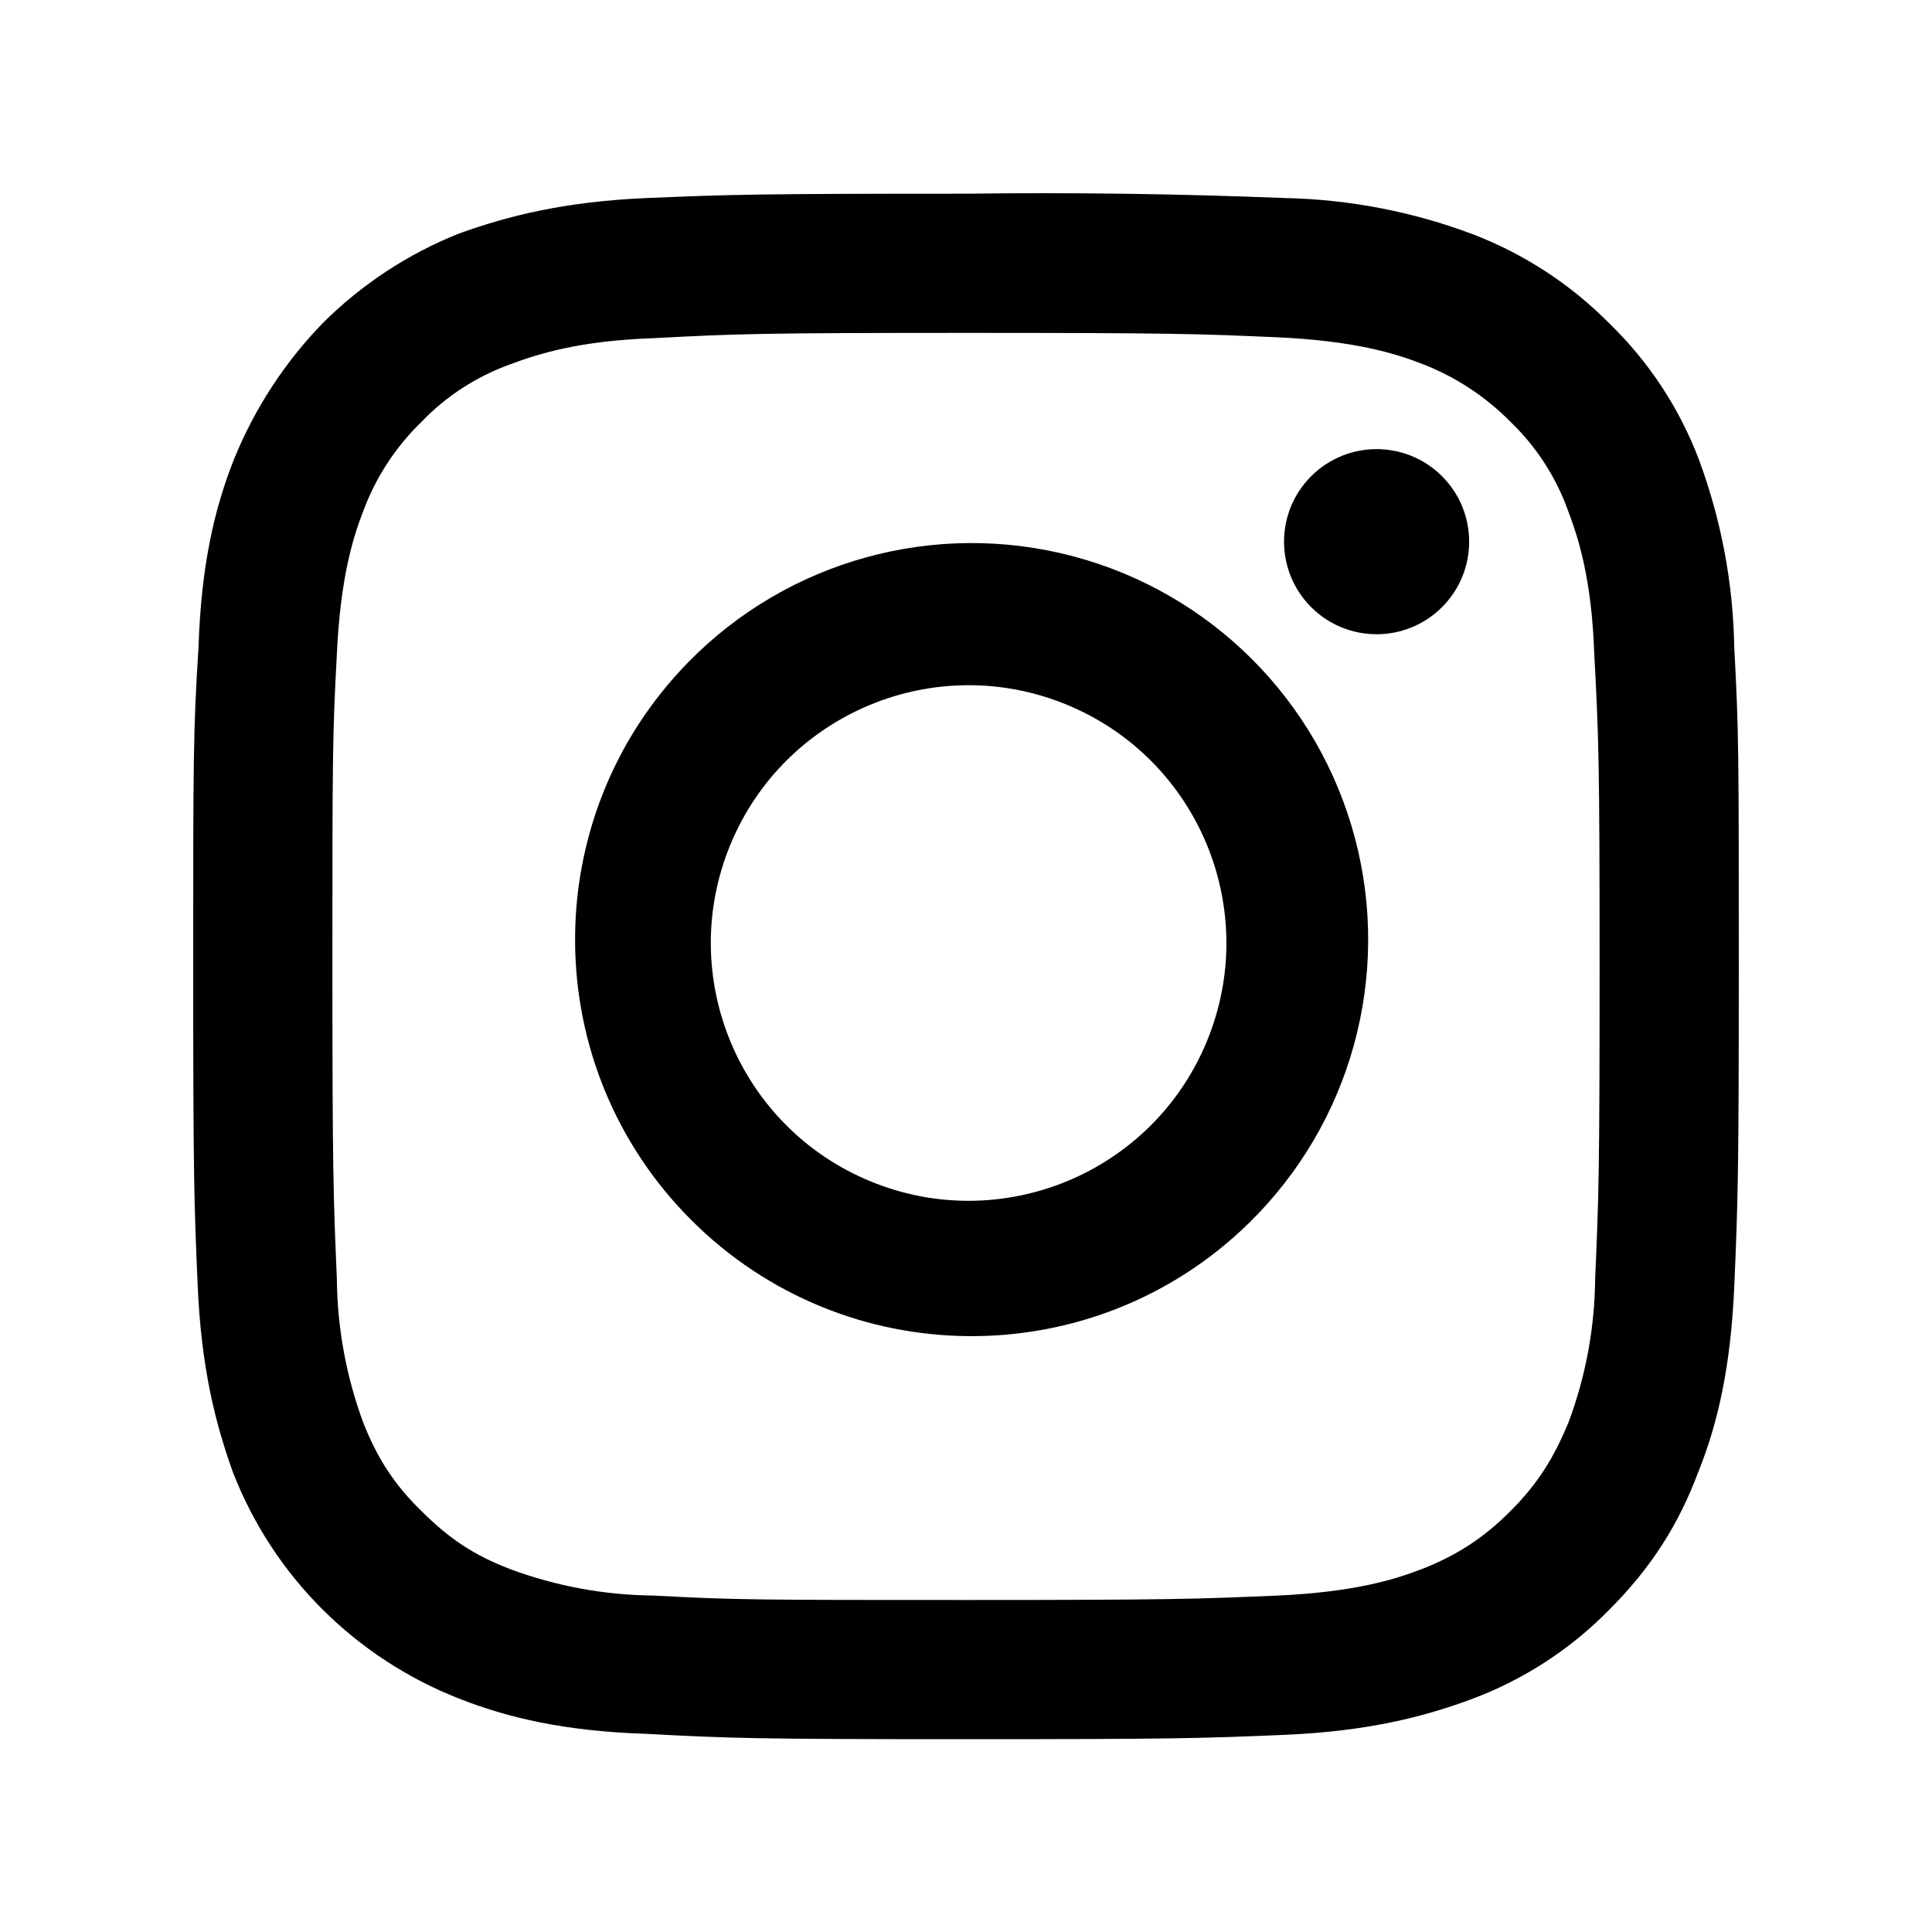
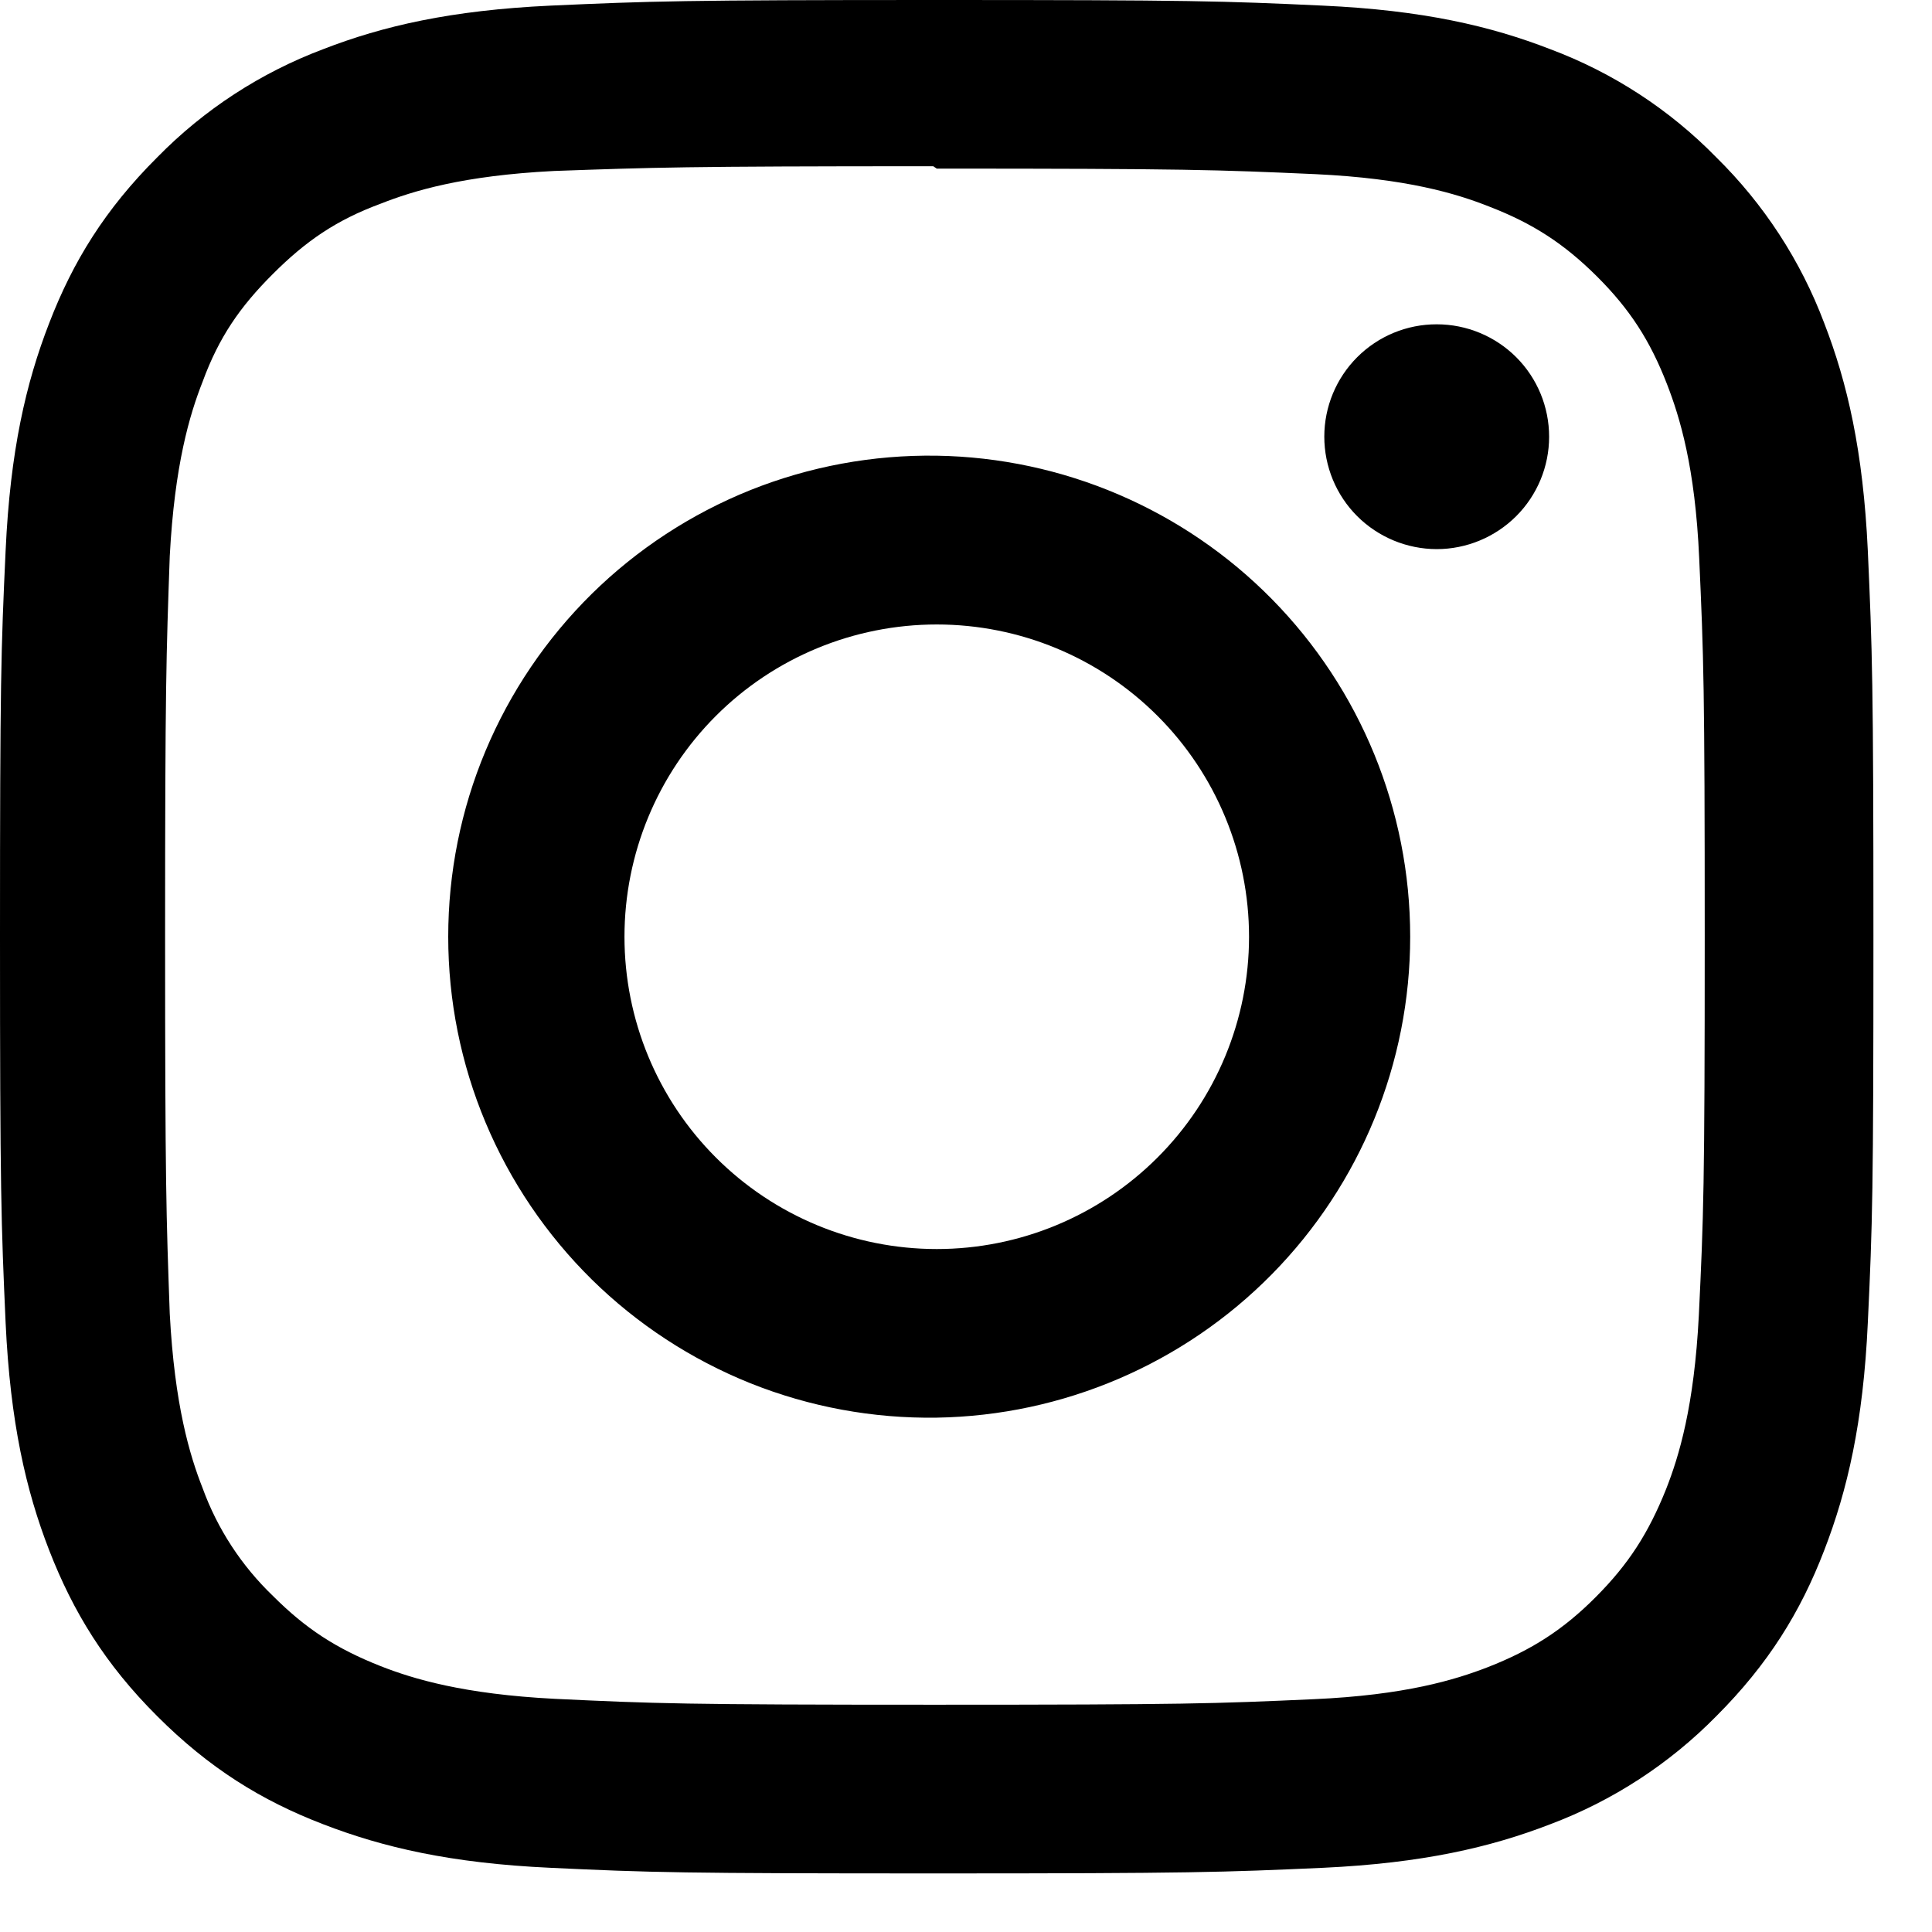
- <svg class="icon icon-instagram" viewBox="0 0 20 20">
-   <path fill="currentColor" fill-rule="evenodd" d="M13.23 3.492c-.84-.037-1.096-.046-3.23-.046-2.144 0-2.39.01-3.238.055-.776.027-1.195.164-1.487.273a2.4 2.4 0 0 0-.912.593 2.5 2.5 0 0 0-.602.922c-.11.282-.238.702-.274 1.486-.046.84-.046 1.095-.046 3.23s.01 2.39.046 3.229c.004.51.097 1.016.274 1.495.145.365.319.639.602.913.282.282.538.456.92.602.474.176.974.268 1.479.273.848.046 1.103.046 3.238.046s2.39-.01 3.23-.046c.784-.036 1.203-.164 1.486-.273.374-.146.648-.329.921-.602.283-.283.447-.548.602-.922.177-.476.27-.979.274-1.486.037-.84.046-1.095.046-3.23s-.01-2.39-.055-3.229c-.027-.784-.164-1.204-.274-1.495a2.4 2.4 0 0 0-.593-.913 2.6 2.6 0 0 0-.92-.602c-.284-.11-.703-.237-1.488-.273ZM6.697 2.05c.857-.036 1.131-.045 3.302-.045a63 63 0 0 1 3.302.045c.664.014 1.321.14 1.943.374a4 4 0 0 1 1.414.922c.41.397.728.88.93 1.414.23.622.354 1.279.365 1.942C18 7.56 18 7.824 18 10.005c0 2.17-.01 2.444-.046 3.292-.036.858-.173 1.442-.374 1.943-.2.53-.474.976-.92 1.423a3.9 3.9 0 0 1-1.415.922c-.51.191-1.095.337-1.943.374-.857.036-1.122.045-3.302.045-2.171 0-2.445-.009-3.302-.055-.849-.027-1.432-.164-1.943-.364a4.15 4.15 0 0 1-1.414-.922 4.1 4.1 0 0 1-.93-1.423c-.183-.51-.329-1.085-.365-1.943C2.009 12.45 2 12.167 2 10.004c0-2.161 0-2.435.055-3.302.027-.848.164-1.432.365-1.942a4.4 4.4 0 0 1 .92-1.414 4.2 4.2 0 0 1 1.415-.93c.51-.183 1.094-.33 1.943-.366Zm.427 4.806a4.105 4.105 0 1 1 5.805 5.805 4.105 4.105 0 0 1-5.805-5.805m1.882 5.371a2.668 2.668 0 1 0 2.042-4.93 2.668 2.668 0 0 0-2.042 4.93m5.922-5.942a.958.958 0 1 1-1.355-1.355.958.958 0 0 1 1.355 1.355" clip-rule="evenodd" />
+ <svg xmlns="http://www.w3.org/2000/svg" class="icon icon-instagram" width="22" height="22" viewBox="0 0 22 22" fill="none">
+   <path d="M10.667 0C7.769 0 7.407 0.013 6.269 0.064C5.133 0.117 4.36 0.296 3.68 0.56C2.968 0.828 2.323 1.248 1.791 1.791C1.197 2.383 0.831 2.977 0.56 3.68C0.296 4.36 0.116 5.133 0.064 6.269C0.011 7.407 0 7.769 0 10.667C0 13.564 0.013 13.927 0.064 15.064C0.117 16.199 0.296 16.973 0.56 17.653C0.832 18.353 1.197 18.951 1.791 19.543C2.383 20.135 2.977 20.503 3.68 20.773C4.36 21.036 5.133 21.217 6.269 21.269C7.407 21.323 7.769 21.333 10.667 21.333C13.564 21.333 13.927 21.32 15.064 21.269C16.199 21.216 16.973 21.036 17.653 20.773C18.365 20.505 19.01 20.085 19.543 19.543C20.135 18.951 20.503 18.356 20.773 17.653C21.036 16.973 21.217 16.2 21.269 15.064C21.323 13.927 21.333 13.564 21.333 10.667C21.333 7.769 21.32 7.407 21.269 6.269C21.216 5.135 21.036 4.359 20.773 3.68C20.505 2.968 20.085 2.324 19.543 1.791C19.011 1.247 18.366 0.827 17.653 0.56C16.973 0.296 16.2 0.116 15.064 0.064C13.927 0.011 13.564 0 10.667 0ZM10.667 1.92C13.513 1.92 13.853 1.933 14.977 1.983C16.017 2.032 16.583 2.204 16.957 2.352C17.457 2.545 17.811 2.776 18.185 3.148C18.559 3.521 18.789 3.876 18.983 4.376C19.128 4.751 19.303 5.316 19.349 6.356C19.4 7.481 19.412 7.819 19.412 10.667C19.412 13.515 19.399 13.853 19.345 14.977C19.292 16.017 19.119 16.583 18.972 16.957C18.772 17.457 18.545 17.811 18.172 18.185C17.8 18.559 17.44 18.789 16.945 18.983C16.572 19.128 15.999 19.303 14.959 19.349C13.827 19.4 13.493 19.412 10.64 19.412C7.787 19.412 7.453 19.399 6.32 19.345C5.28 19.292 4.707 19.119 4.333 18.972C3.827 18.772 3.48 18.545 3.107 18.172C2.75 17.829 2.476 17.41 2.307 16.945C2.16 16.572 1.988 15.999 1.933 14.959C1.893 13.839 1.88 13.493 1.88 10.653C1.88 7.813 1.893 7.467 1.933 6.333C1.988 5.293 2.16 4.72 2.307 4.347C2.493 3.84 2.733 3.493 3.107 3.12C3.48 2.747 3.827 2.507 4.333 2.32C4.707 2.173 5.267 2 6.307 1.947C7.44 1.907 7.773 1.893 10.627 1.893L10.667 1.92ZM10.667 5.189C9.94 5.178 9.219 5.311 8.544 5.581C7.87 5.852 7.256 6.253 6.738 6.763C6.221 7.273 5.81 7.88 5.529 8.55C5.248 9.22 5.104 9.94 5.104 10.666C5.104 11.393 5.248 12.112 5.529 12.782C5.81 13.452 6.221 14.059 6.738 14.569C7.256 15.079 7.87 15.48 8.544 15.751C9.219 16.021 9.94 16.154 10.667 16.143C12.104 16.12 13.476 15.533 14.484 14.509C15.493 13.484 16.058 12.104 16.058 10.666C16.058 9.228 15.493 7.848 14.484 6.823C13.476 5.799 12.104 5.212 10.667 5.189ZM10.667 14.223C9.724 14.223 8.819 13.848 8.152 13.181C7.485 12.514 7.111 11.61 7.111 10.667C7.111 9.724 7.485 8.819 8.152 8.152C8.819 7.485 9.724 7.111 10.667 7.111C11.61 7.111 12.514 7.485 13.181 8.152C13.848 8.819 14.223 9.724 14.223 10.667C14.223 11.61 13.848 12.514 13.181 13.181C12.514 13.848 11.61 14.223 10.667 14.223ZM17.64 4.973C17.64 5.313 17.505 5.638 17.265 5.878C17.024 6.118 16.699 6.253 16.359 6.253C16.02 6.252 15.694 6.117 15.454 5.877C15.214 5.637 15.08 5.311 15.08 4.972C15.08 4.633 15.215 4.307 15.455 4.067C15.695 3.827 16.021 3.692 16.361 3.693C16.7 3.693 17.026 3.828 17.266 4.068C17.506 4.308 17.64 4.634 17.64 4.973Z" fill="currentColor" />
</svg>
